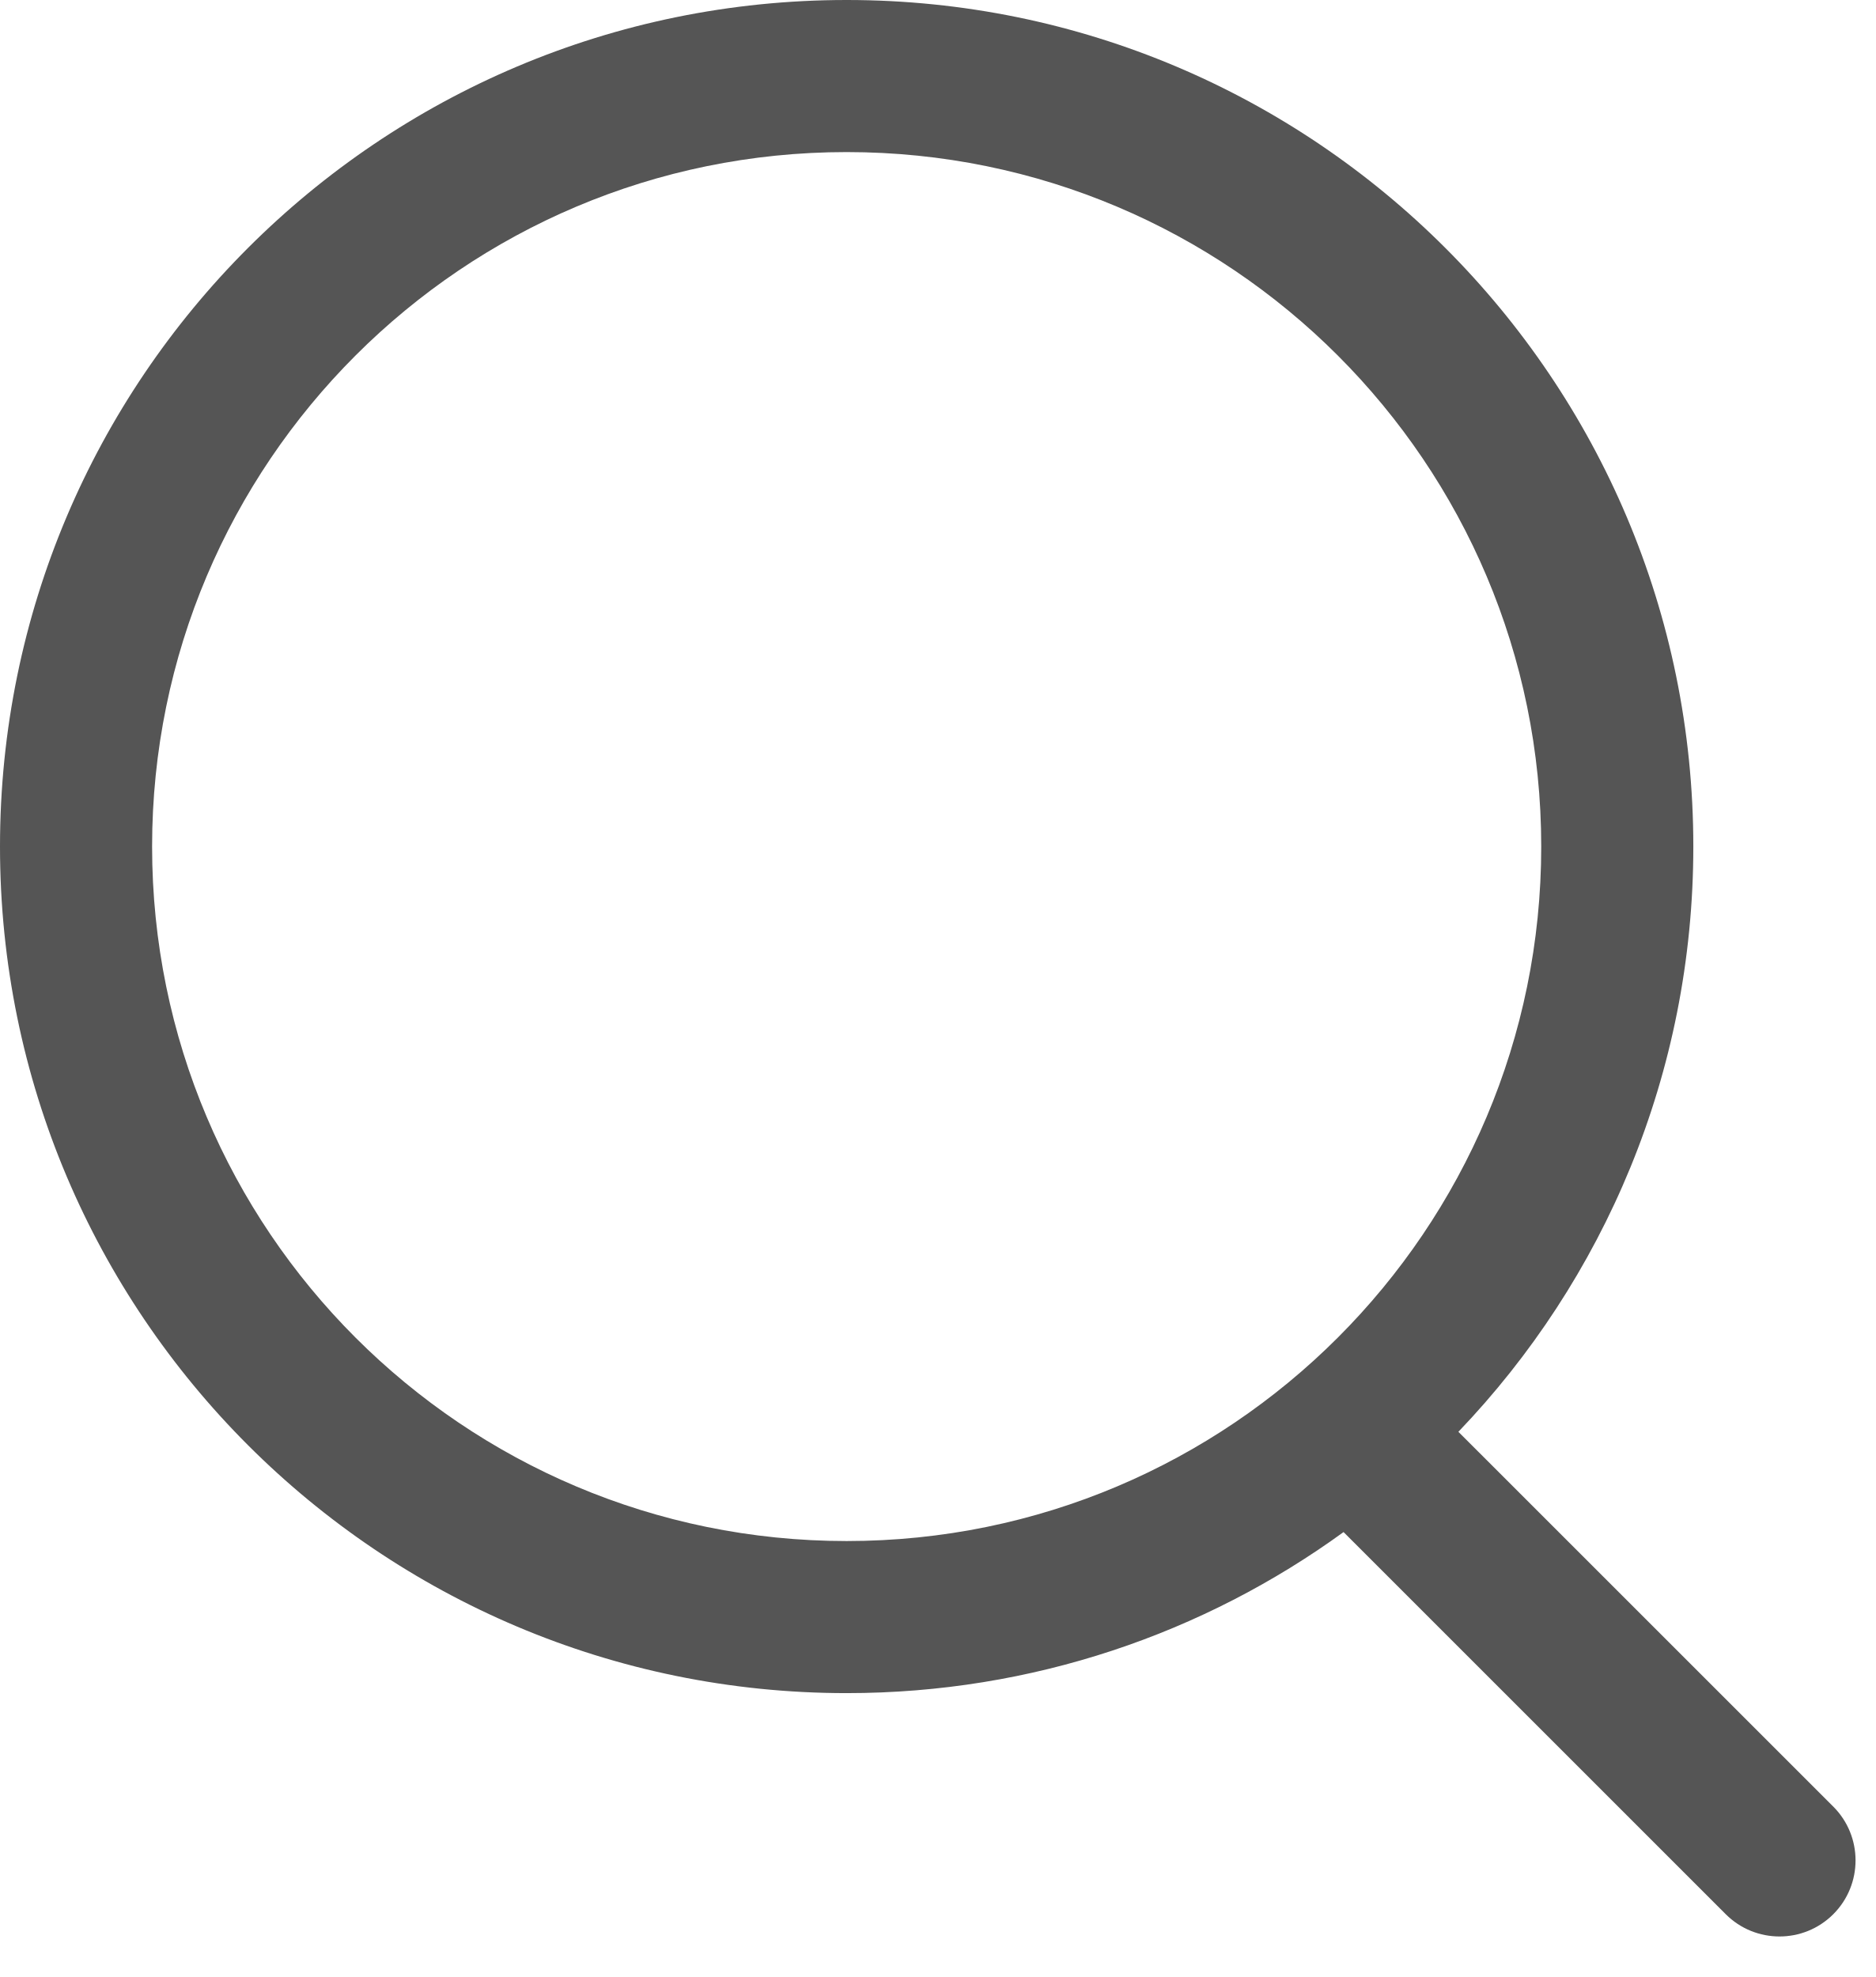
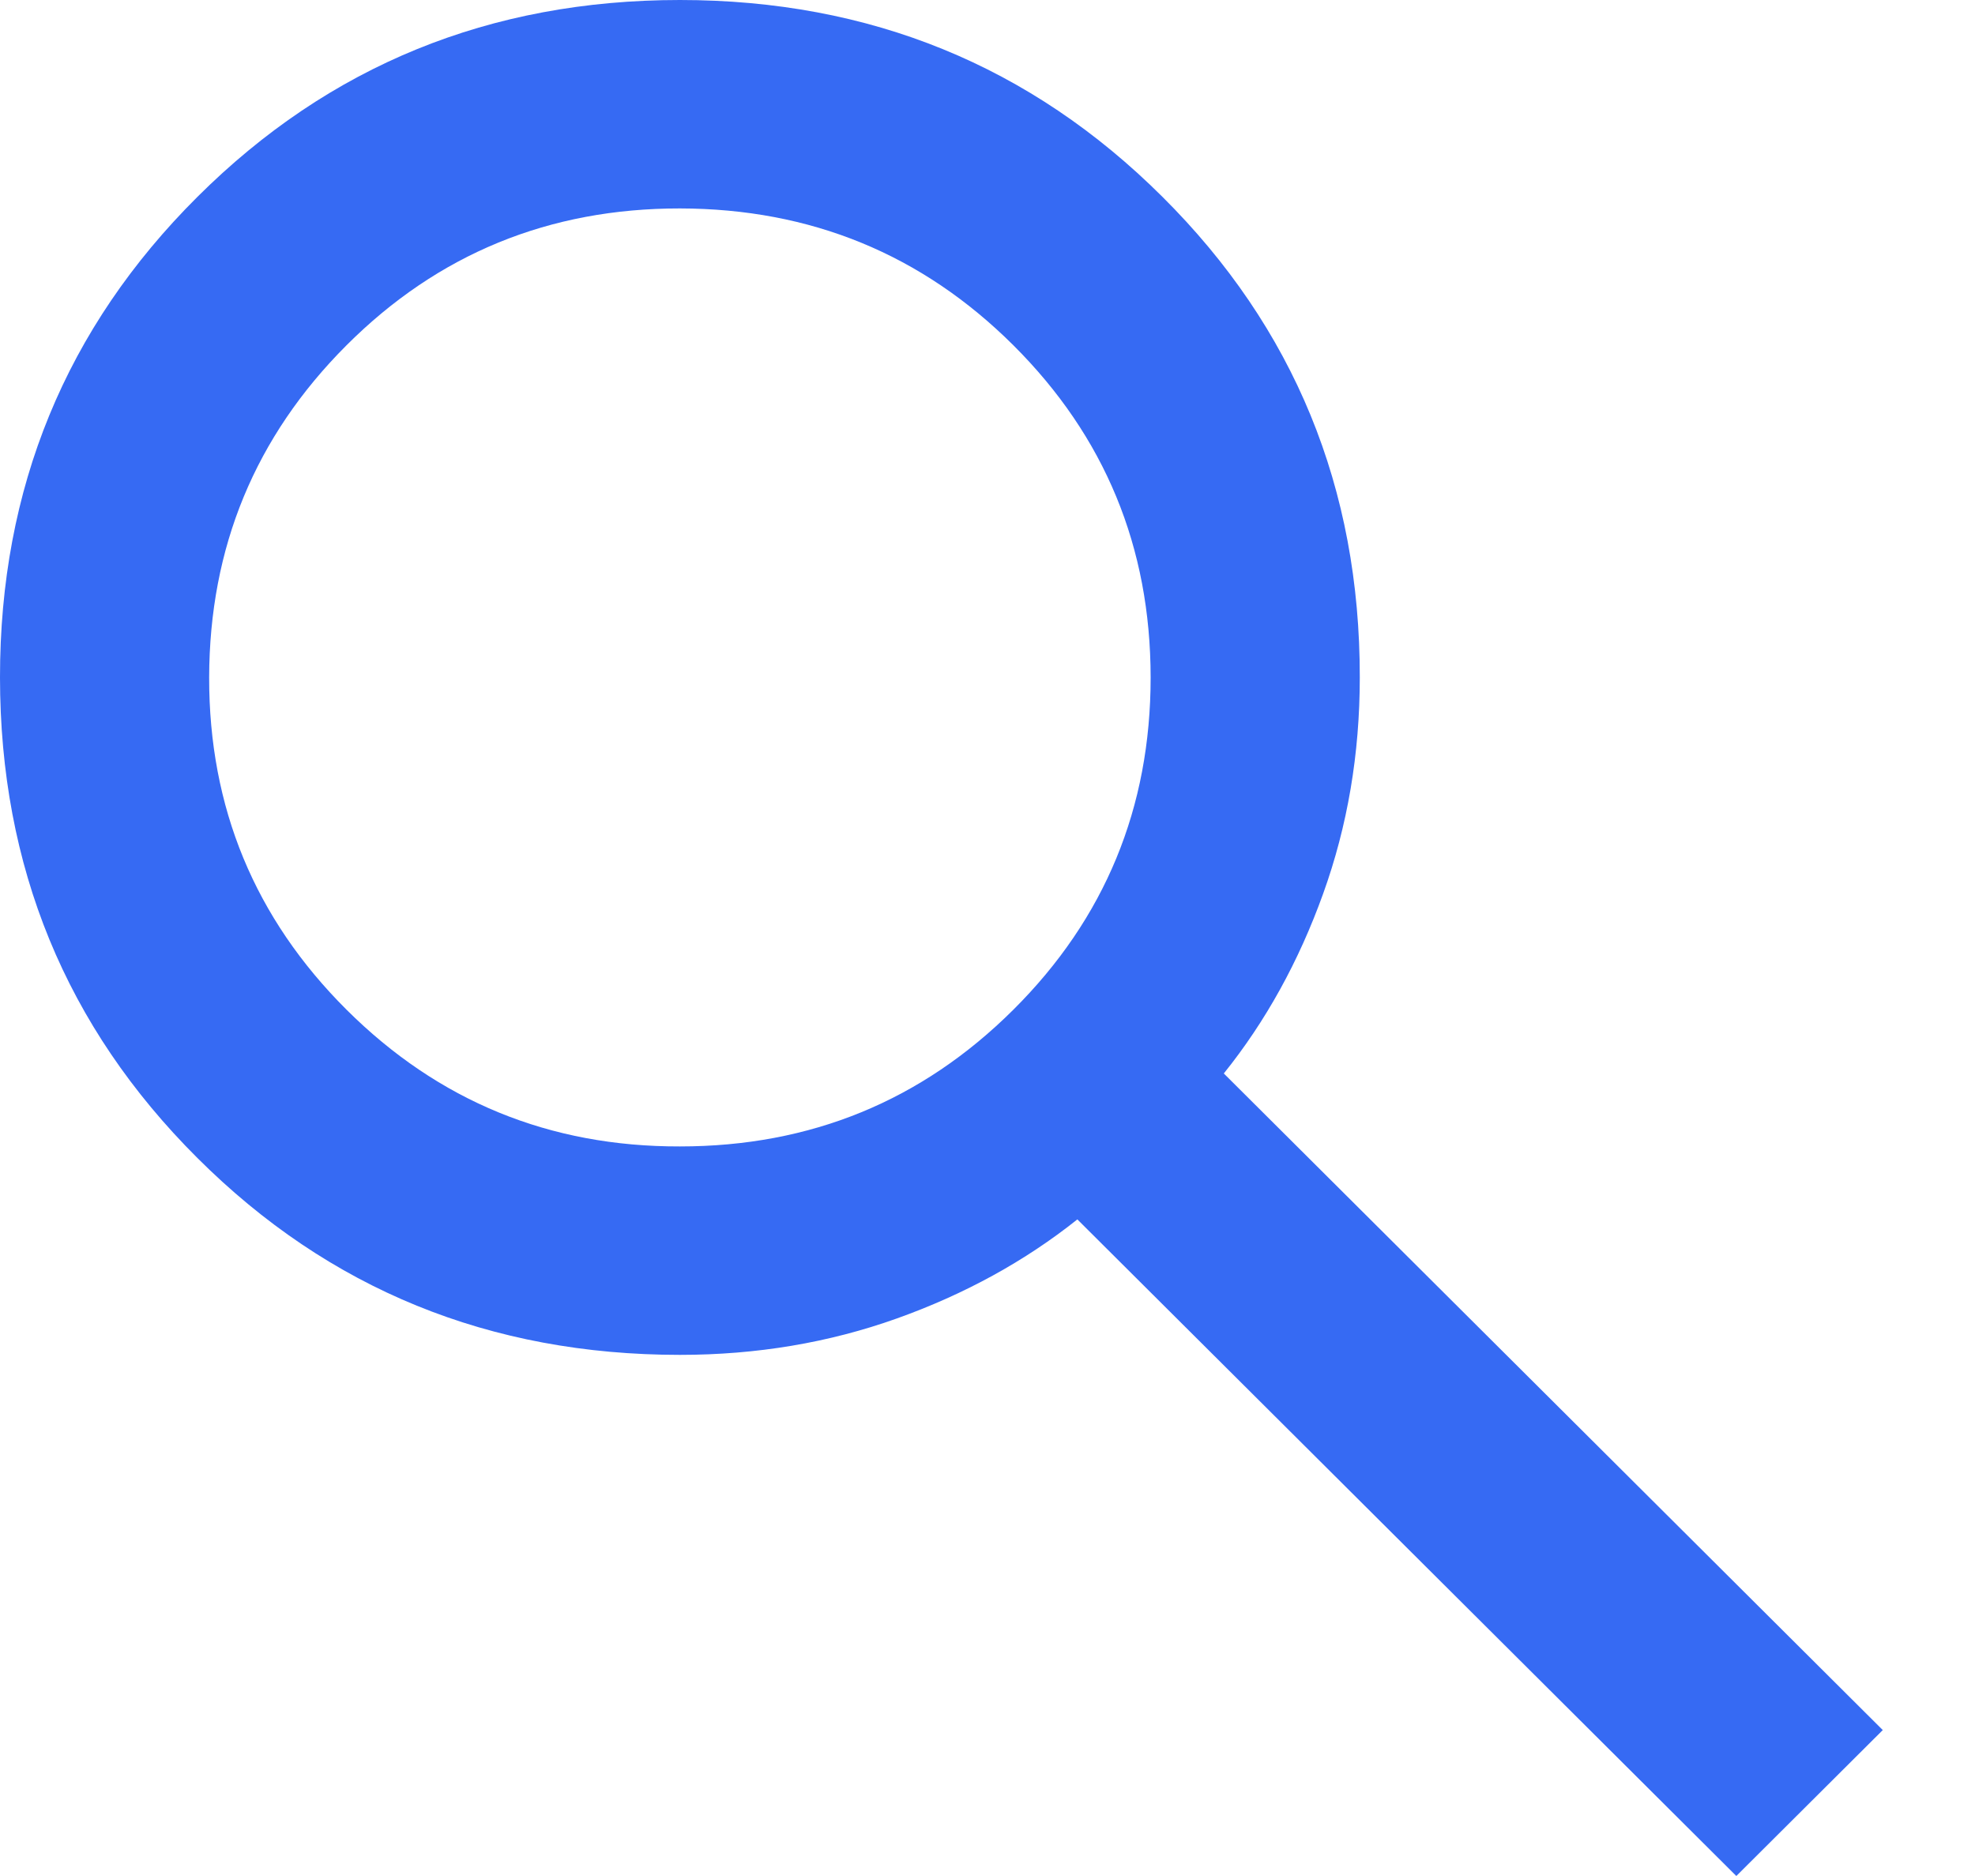
- <svg xmlns="http://www.w3.org/2000/svg" width="37" height="39" viewBox="0 0 37 39" fill="none">
-   <path fill-rule="evenodd" clip-rule="evenodd" d="M3 16.7C3 9.134 9.134 3 16.7 3C24.266 3 30.4 9.134 30.4 16.7C30.4 24.266 24.266 30.4 16.7 30.4C9.134 30.4 3 24.266 3 16.7ZM16.7 0C7.477 0 0 7.477 0 16.7C0 25.923 7.477 33.4 16.7 33.4C20.362 33.4 23.749 32.221 26.501 30.223L34.039 37.761C34.625 38.347 35.575 38.347 36.161 37.761C36.746 37.175 36.746 36.225 36.161 35.639L28.766 28.245C31.637 25.246 33.4 21.179 33.4 16.7C33.4 7.477 25.923 0 16.7 0Z" fill="#555555" />
+ <svg xmlns="http://www.w3.org/2000/svg" width="20" height="19" viewBox="0 0 20 19" fill="none">
+   <path d="M17.583 19L10.91 12.35C10.38 12.772 9.771 13.107 9.083 13.353C8.394 13.599 7.662 13.722 6.885 13.722C4.961 13.722 3.332 13.058 2 11.729C0.667 10.401 0.001 8.778 5.60441e-07 6.861C-0.001 4.944 0.666 3.321 2 1.993C3.334 0.664 4.962 0 6.885 0C8.808 0 10.437 0.664 11.771 1.993C13.106 3.321 13.772 4.944 13.77 6.861C13.77 7.635 13.646 8.365 13.399 9.051C13.152 9.738 12.817 10.344 12.393 10.872L19.066 17.522L17.583 19ZM6.885 11.611C8.209 11.611 9.335 11.149 10.262 10.226C11.189 9.303 11.652 8.181 11.652 6.861C11.651 5.541 11.188 4.42 10.262 3.497C9.336 2.575 8.21 2.113 6.885 2.111C5.56 2.11 4.434 2.572 3.509 3.497C2.584 4.422 2.121 5.544 2.118 6.861C2.116 8.178 2.58 9.3 3.509 10.226C4.439 11.152 5.564 11.614 6.885 11.611Z" fill="#366AF3" />
</svg>
